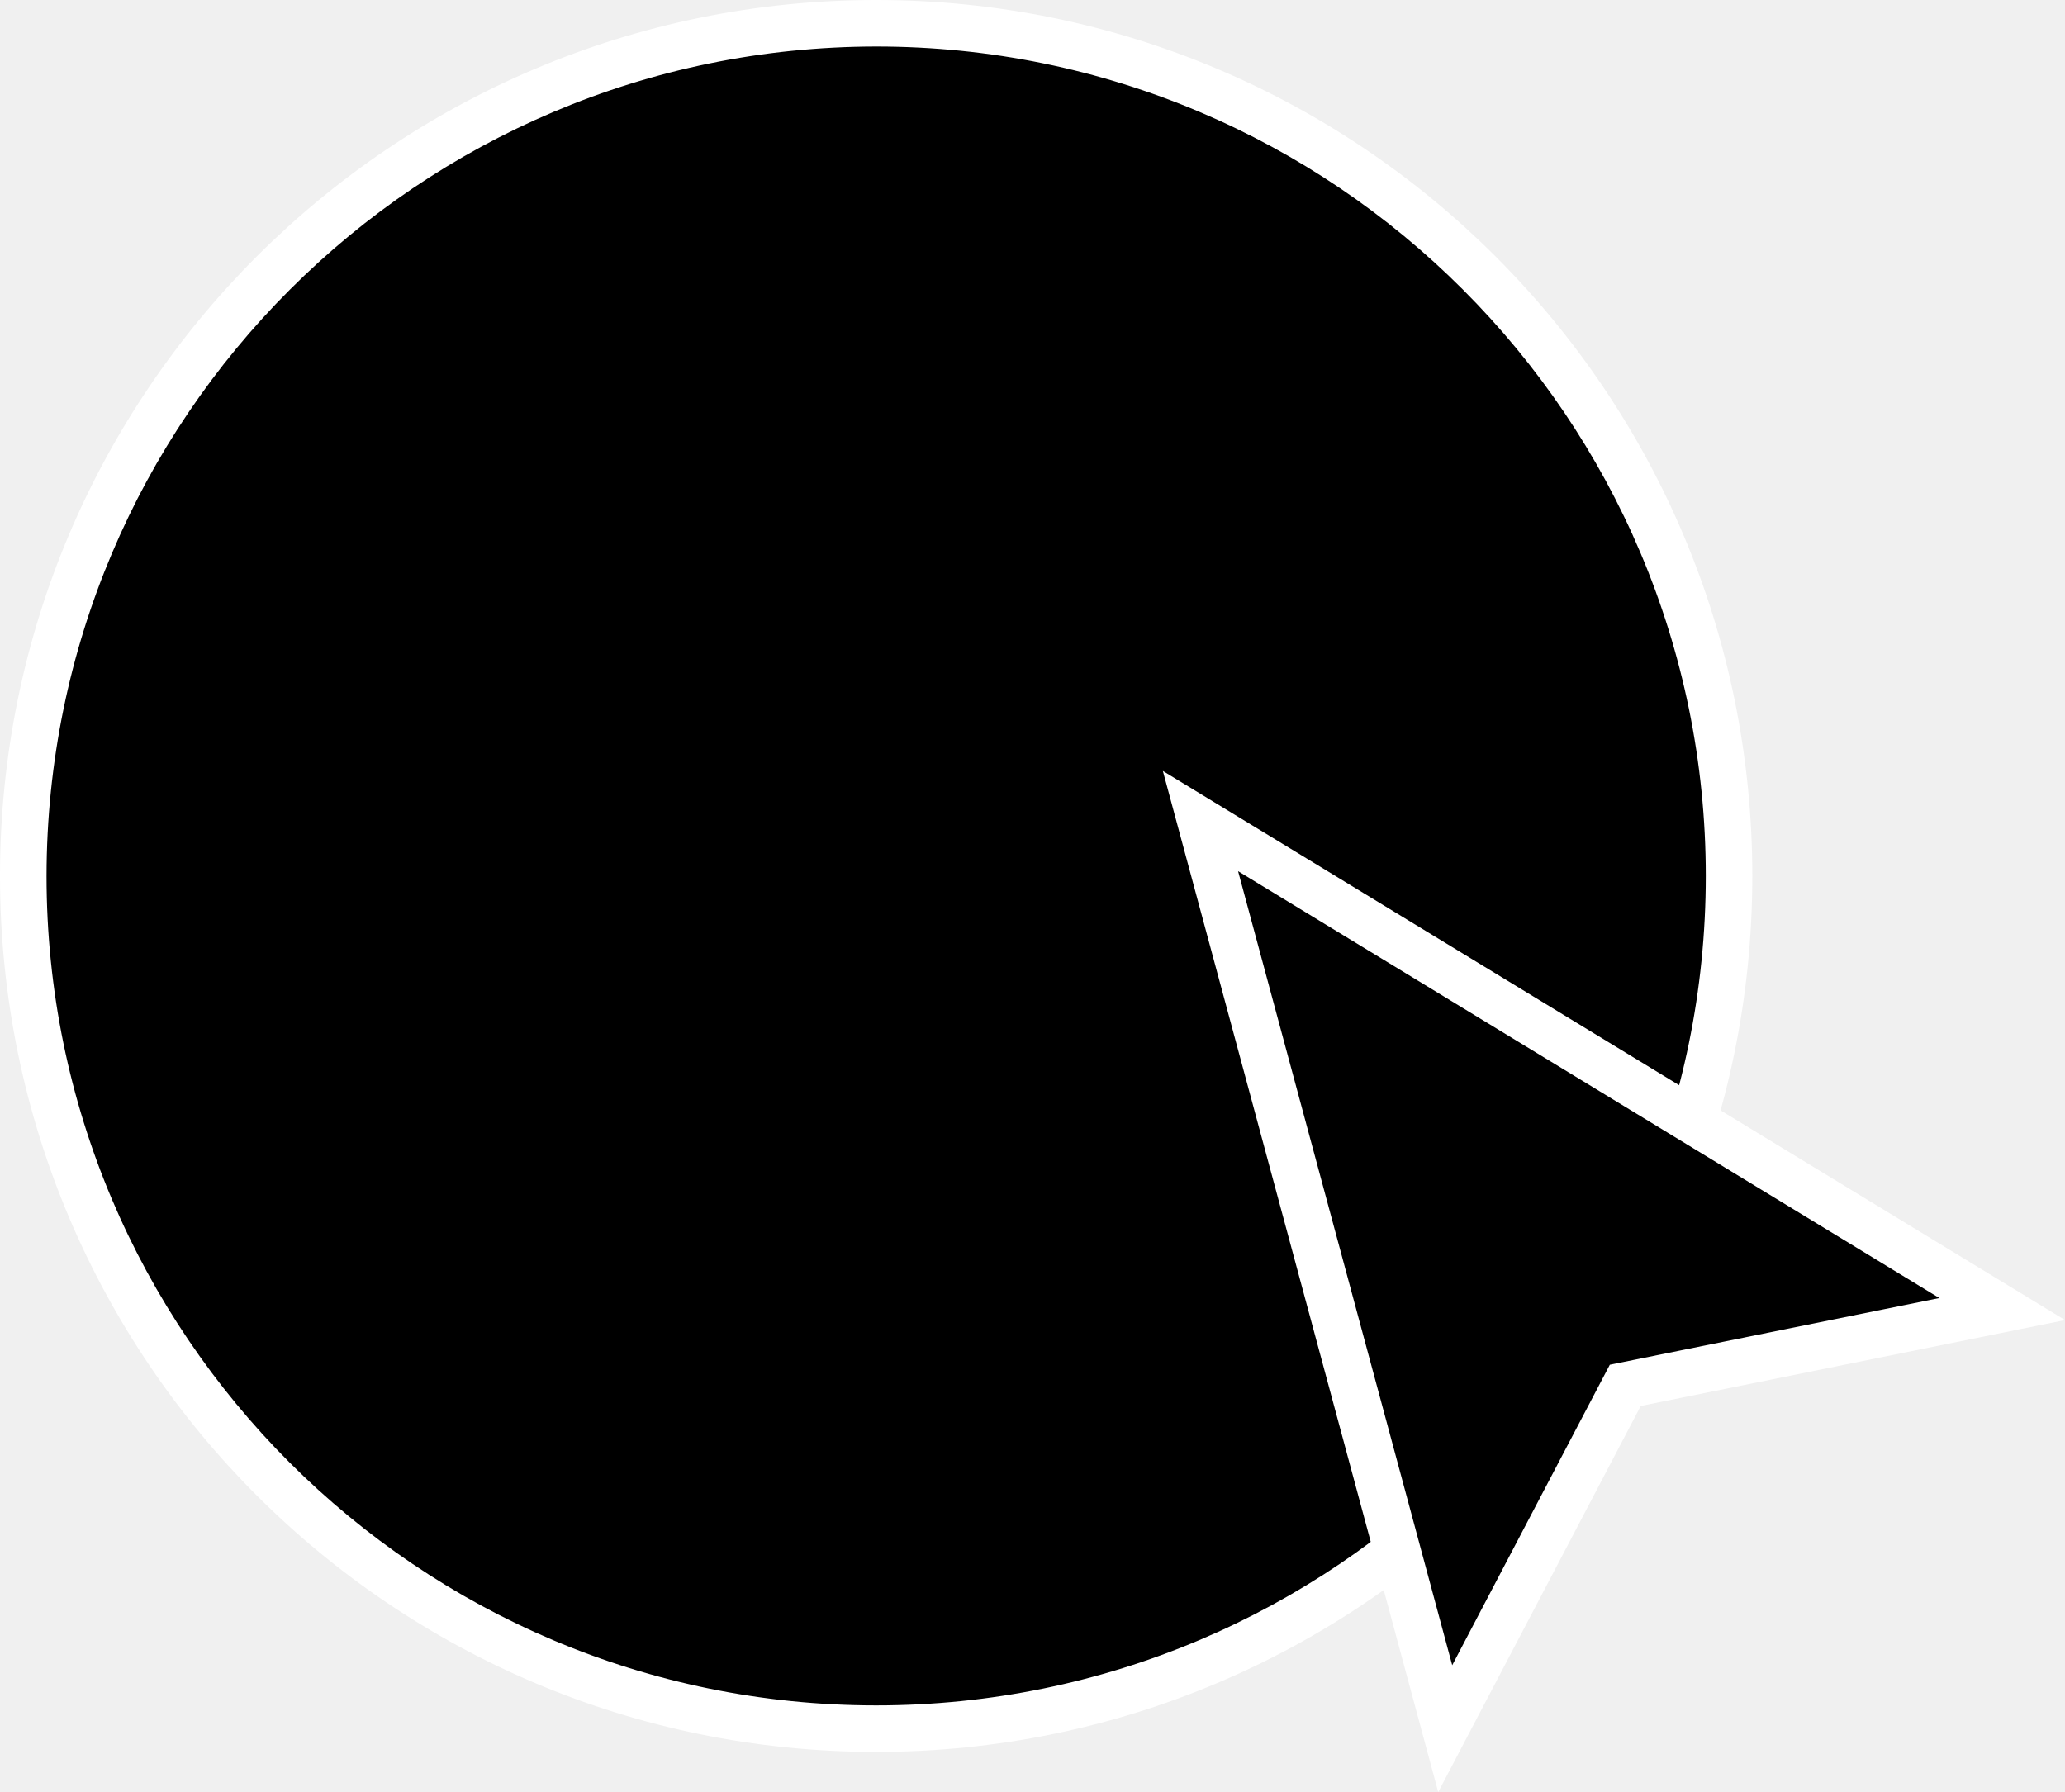
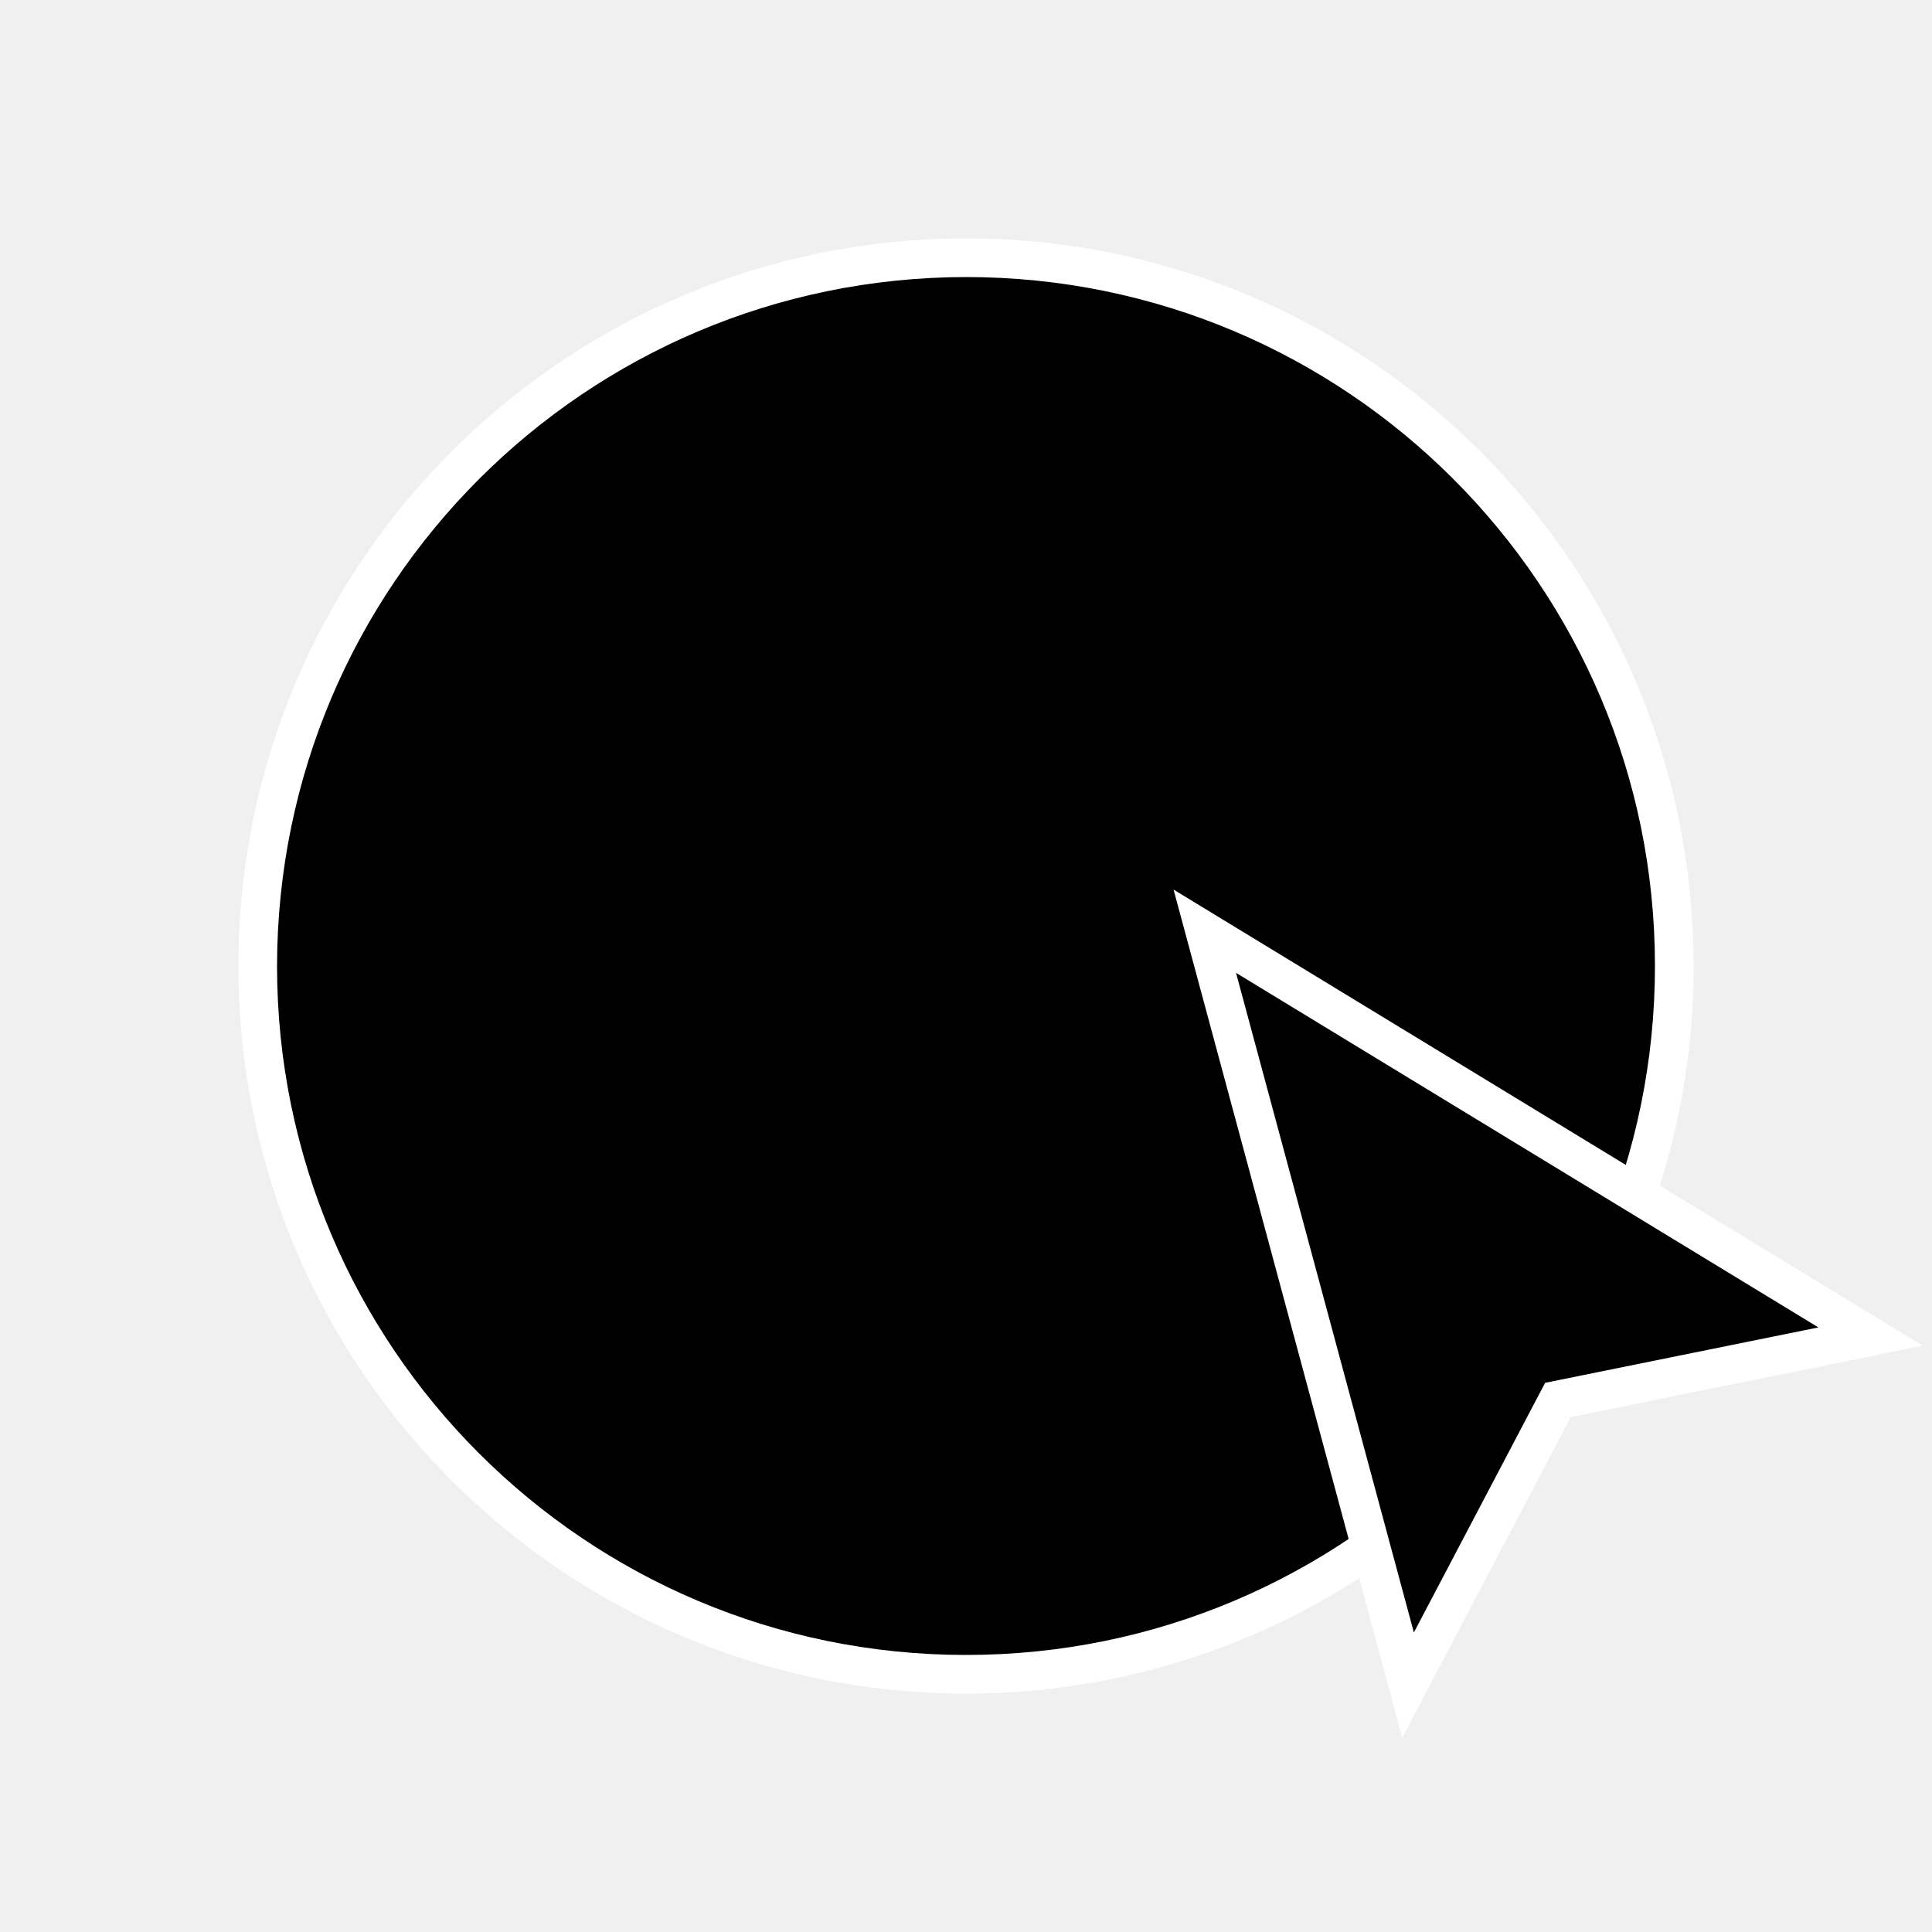
- <svg xmlns="http://www.w3.org/2000/svg" viewBox="0 0 44.38 38.52">
+ <svg xmlns="http://www.w3.org/2000/svg" viewBox="0 0 50 50">
  <defs>
    <style>.cls-1{fill:#fff;}.cls-2{stroke:#fff;stroke-miterlimit:10;}</style>
  </defs>
-   <g id="Livello_2" data-name="Livello 2">
-     <g id="Layer_2" data-name="Layer 2">
-       <path d="M18.83,37.16A18.33,18.33,0,1,1,37.16,18.83,18.35,18.35,0,0,1,18.83,37.16Z" />
-       <path class="cls-1" d="M18.83,1A17.83,17.83,0,1,1,1,18.83,17.85,17.85,0,0,1,18.83,1m0-1h0A18.83,18.83,0,0,0,0,18.83H0A18.83,18.83,0,0,0,18.83,37.66h0A18.83,18.83,0,0,0,37.66,18.83h0A18.83,18.83,0,0,0,18.83,0Z" />
-       <polygon class="cls-2" points="31.06 37.16 25.8 17.65 43.03 28.14 34.93 29.78 31.06 37.16" />
-     </g>
+   <g id="Layer_2" data-name="Layer 2">
+     <path d="M25,43.33A18.33,18.33,0,1,1,43.33,25,18.35,18.35,0,0,1,25,43.33Z" />
+     <path class="cls-1" d="M25,7.17A17.83,17.83,0,1,1,7.17,25,17.85,17.85,0,0,1,25,7.17m0-1A18.83,18.83,0,0,0,6.17,25h0a18.83,18.83,0,0,0,37.66,0h0A18.83,18.83,0,0,0,25,6.17Z" />
+     <polygon class="cls-2" points="36.44 43.61 31.18 24.1 48.41 34.59 40.32 36.23 36.44 43.61" />
  </g>
</svg>
